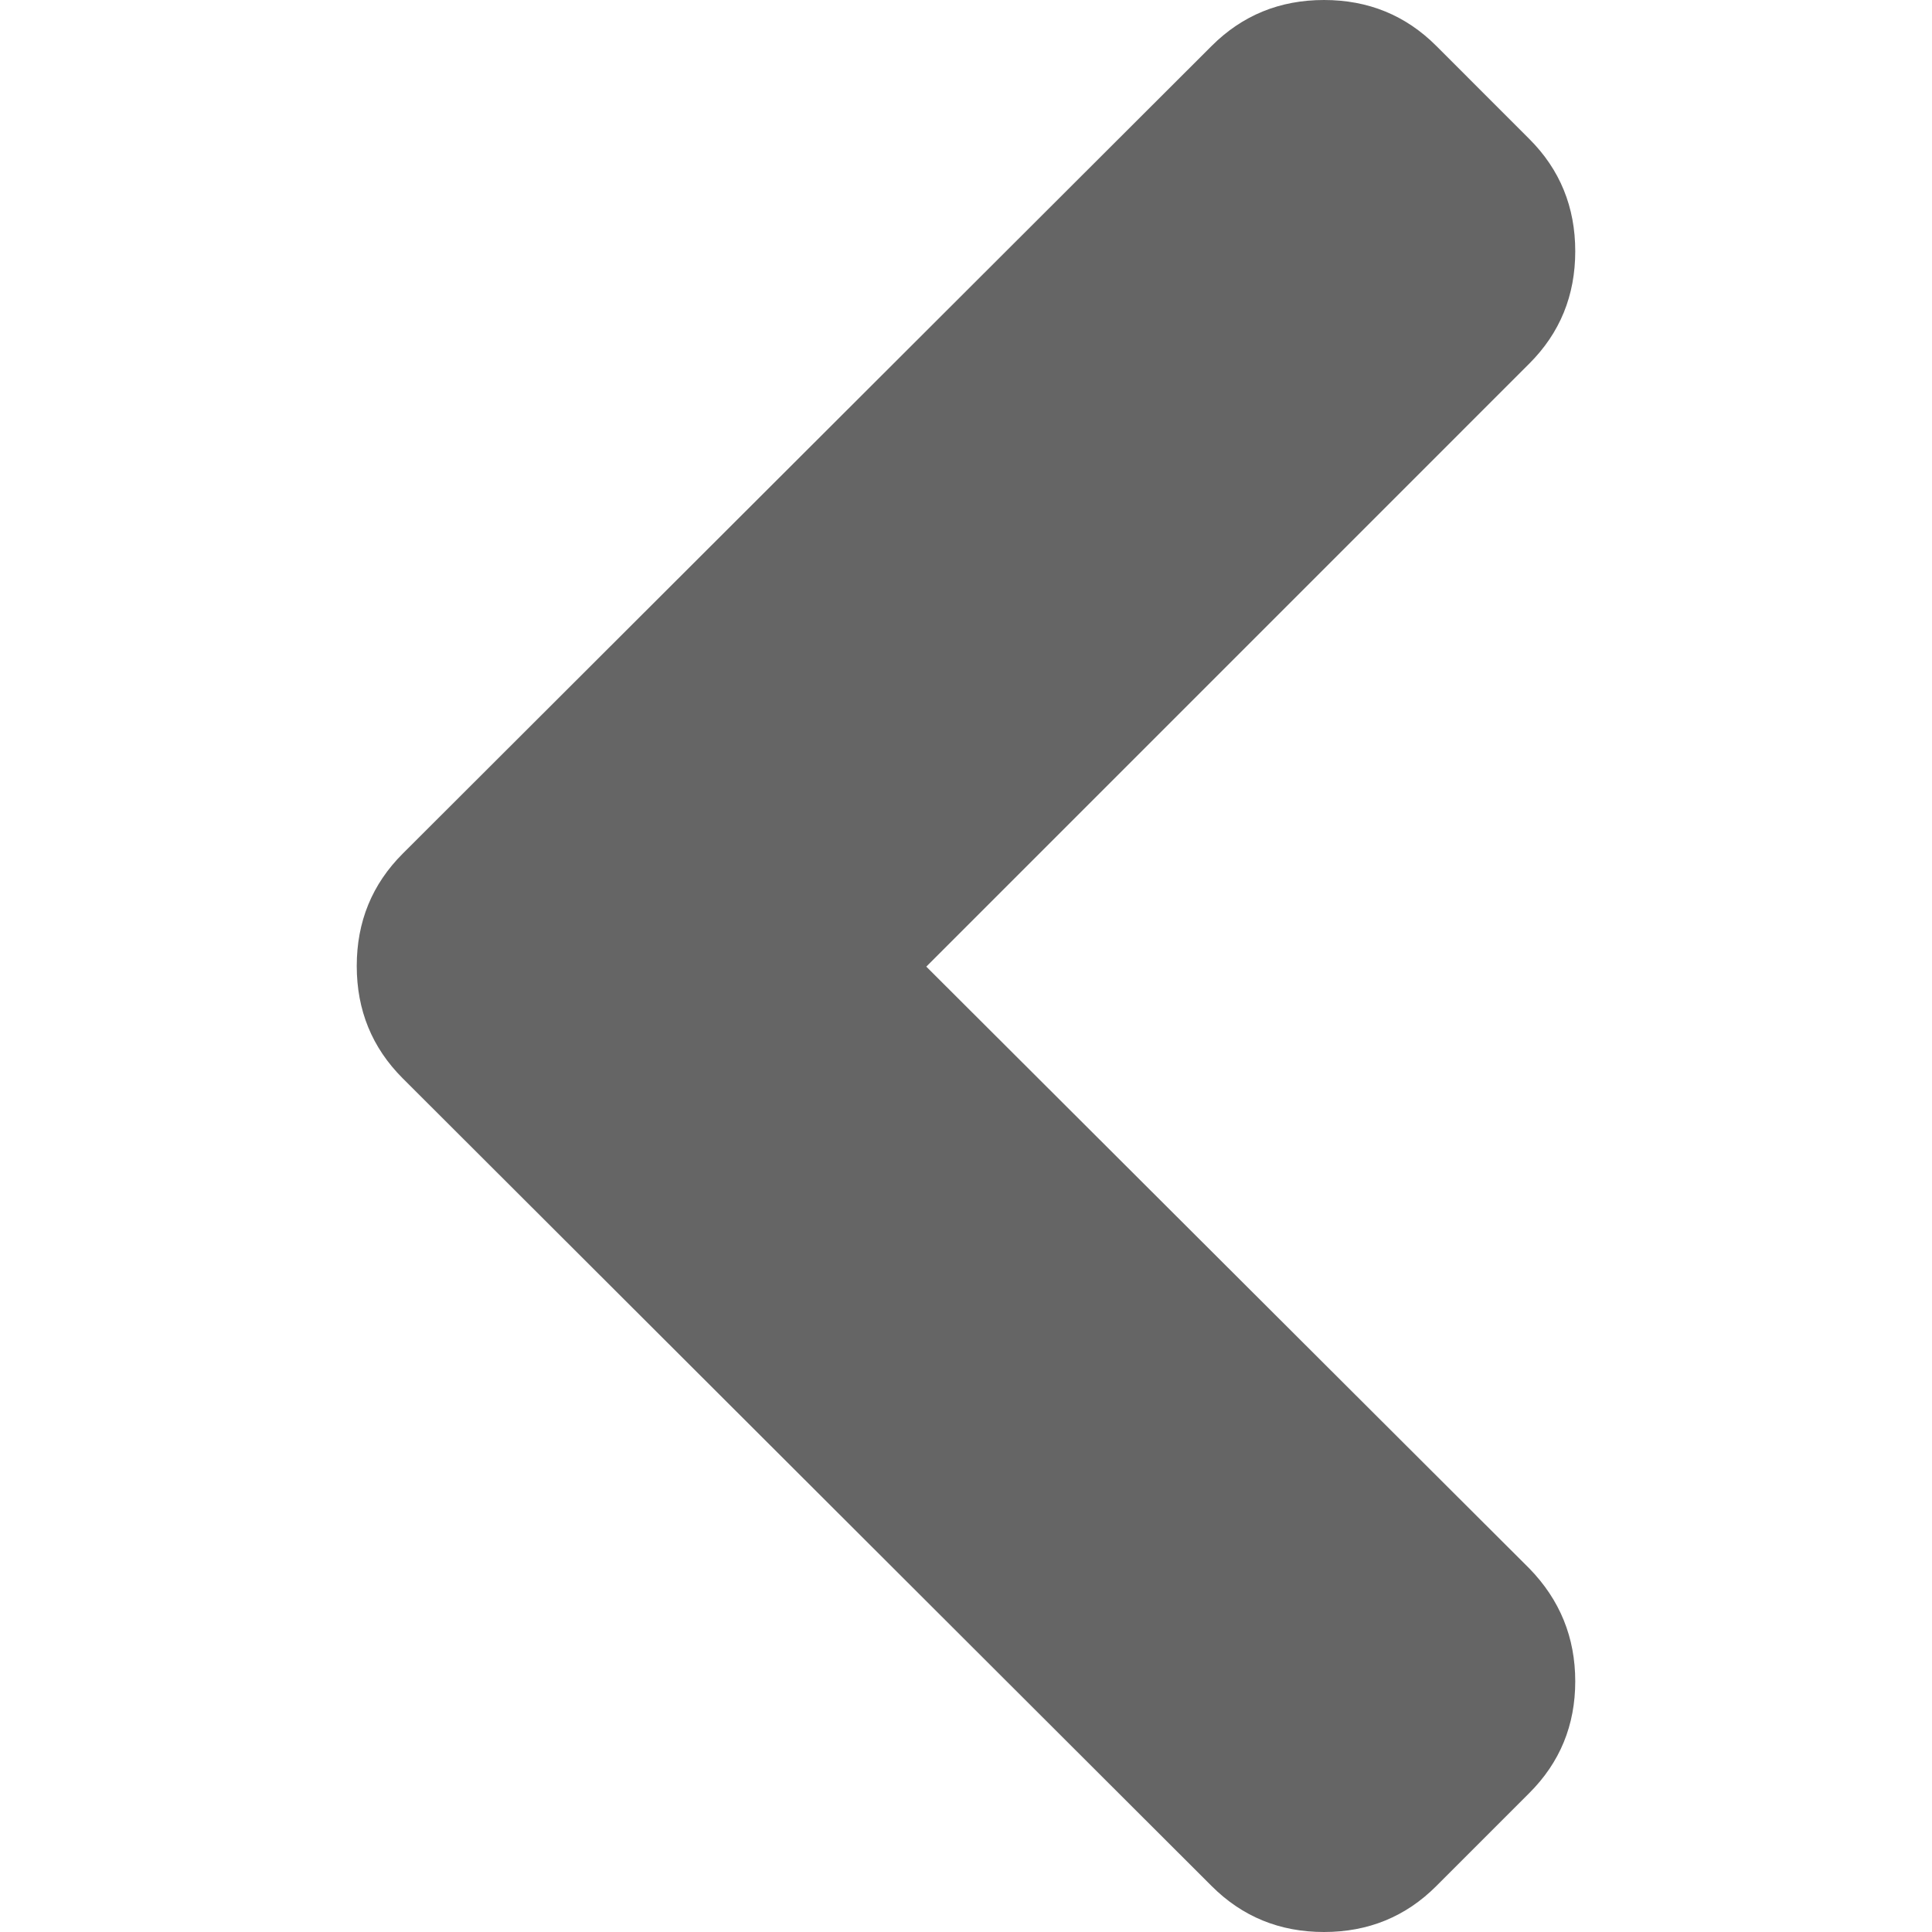
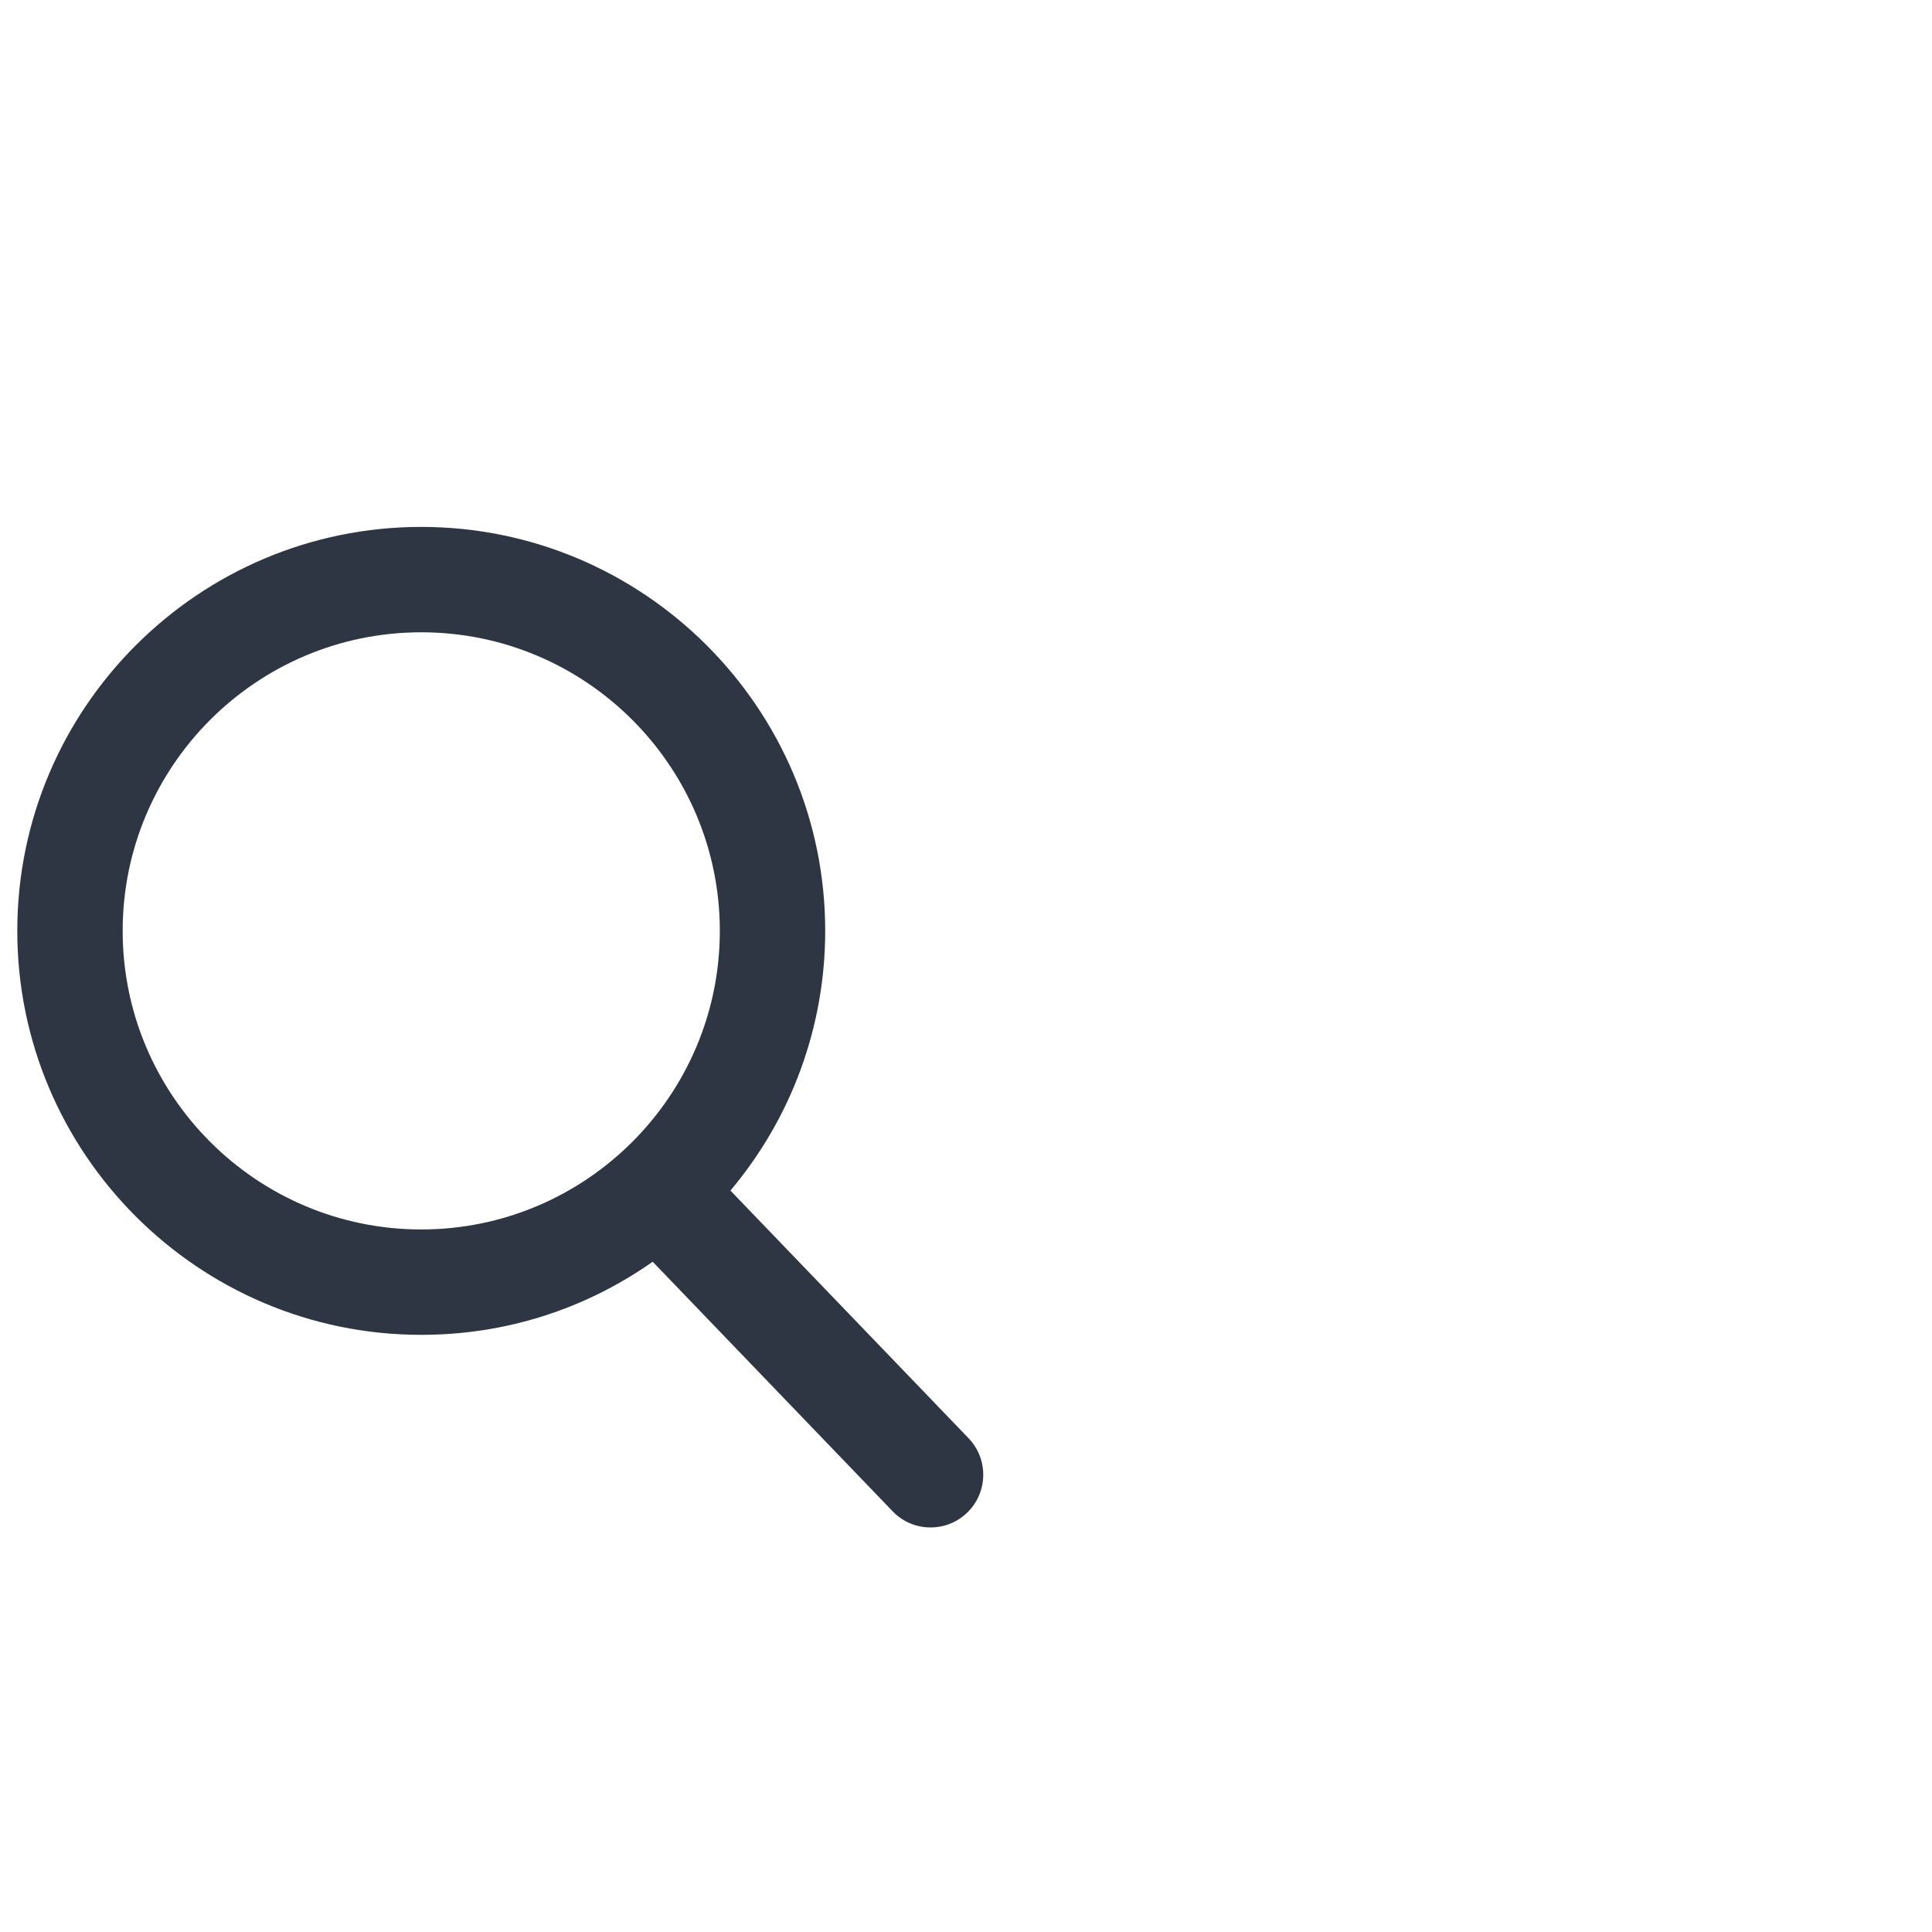
- <svg xmlns="http://www.w3.org/2000/svg" id="ot-back-arw" x="0px" y="0px" viewBox="0 0 444.531 444.531" xml:space="preserve">
-   <g>
-     <path fill="#656565" d="M213.13,222.409L351.88,83.653c7.05-7.043,10.567-15.657,10.567-25.841c0-10.183-3.518-18.793-10.567-25.835                   l-21.409-21.416C323.432,3.521,314.817,0,304.637,0s-18.791,3.521-25.841,10.561L92.649,196.425                   c-7.044,7.043-10.566,15.656-10.566,25.841s3.521,18.791,10.566,25.837l186.146,185.864c7.05,7.043,15.66,10.564,25.841,10.564                   s18.795-3.521,25.834-10.564l21.409-21.412c7.05-7.039,10.567-15.604,10.567-25.697c0-10.085-3.518-18.746-10.567-25.978                   L213.13,222.409z" />
-   </g>
+ <svg xmlns="http://www.w3.org/2000/svg" x="0px" y="0px" viewBox="0 -30 110 110" aria-hidden="true">
+   <path fill="#2e3644" d="M55.146,51.887L41.588,37.786c3.486-4.144,5.396-9.358,5.396-14.786c0-12.682-10.318-23-23-23s-23,10.318-23,23               s10.318,23,23,23c4.761,0,9.298-1.436,13.177-4.162l13.661,14.208c0.571,0.593,1.339,0.92,2.162,0.92               c0.779,0,1.518-0.297,2.079-0.837C56.255,54.982,56.293,53.08,55.146,51.887z M23.984,6c9.374,0,17,7.626,17,17s-7.626,17-17,17               s-17-7.626-17-17S14.61,6,23.984,6z" />
</svg>
